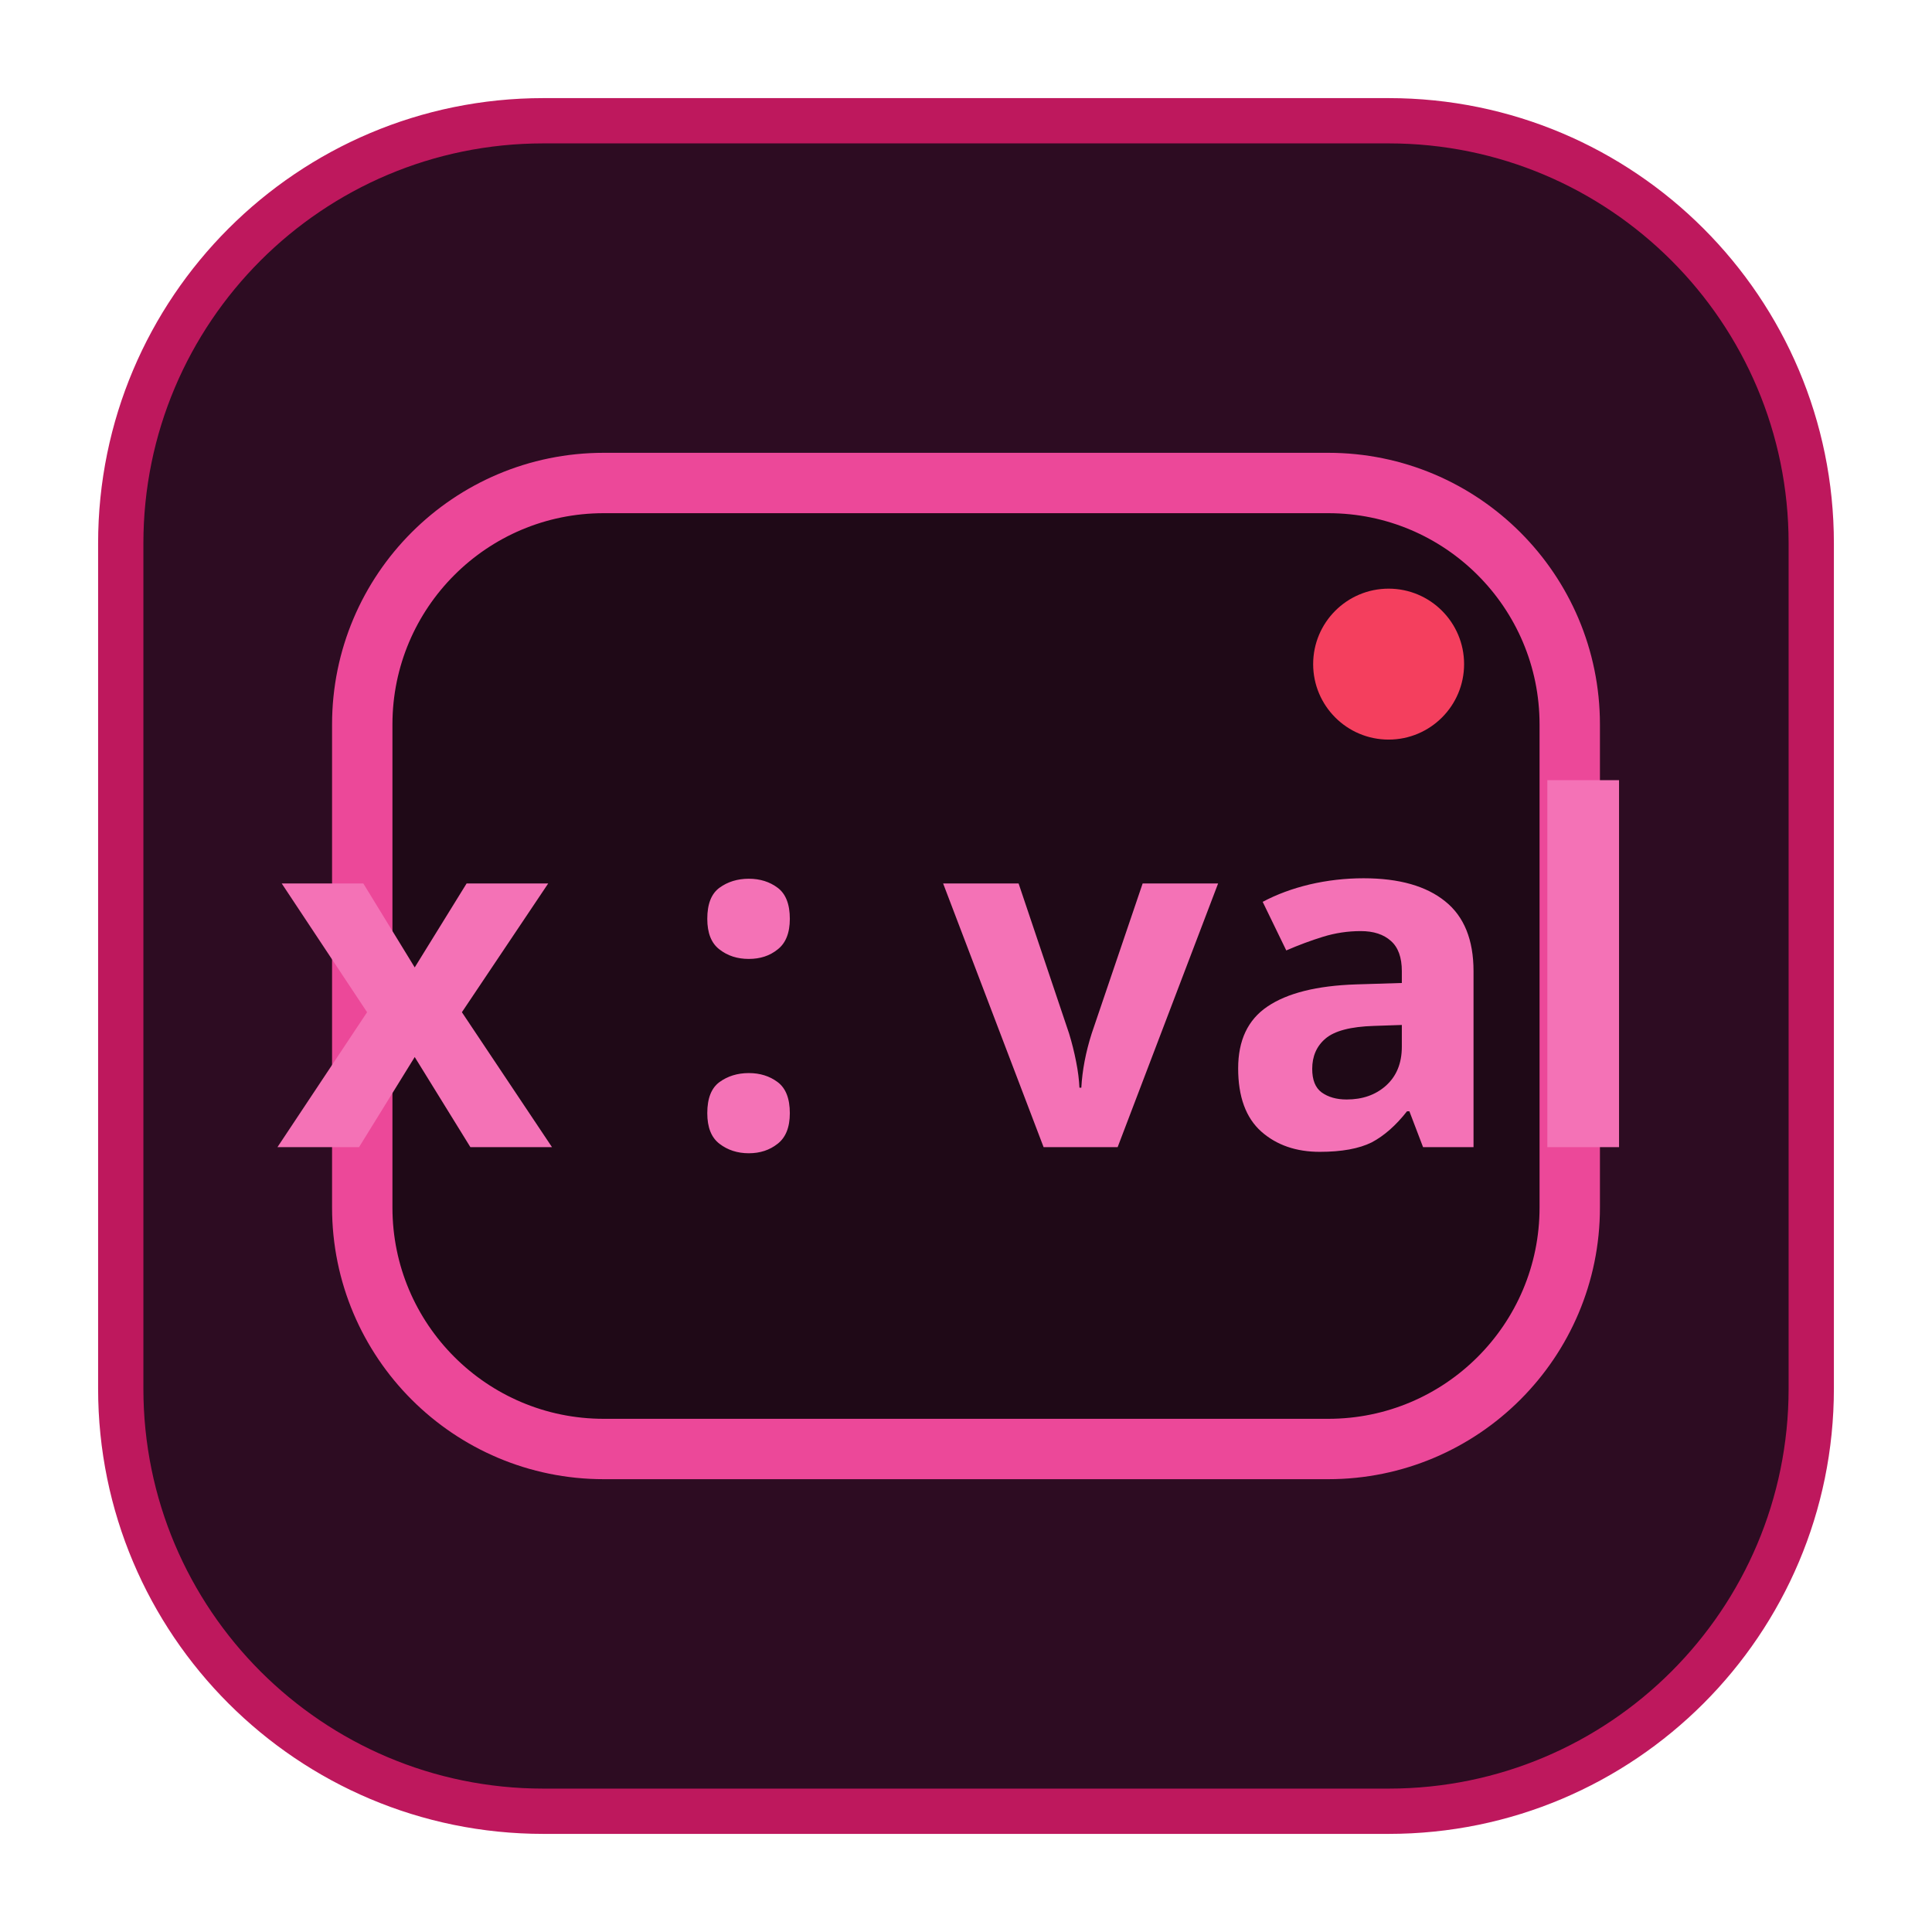
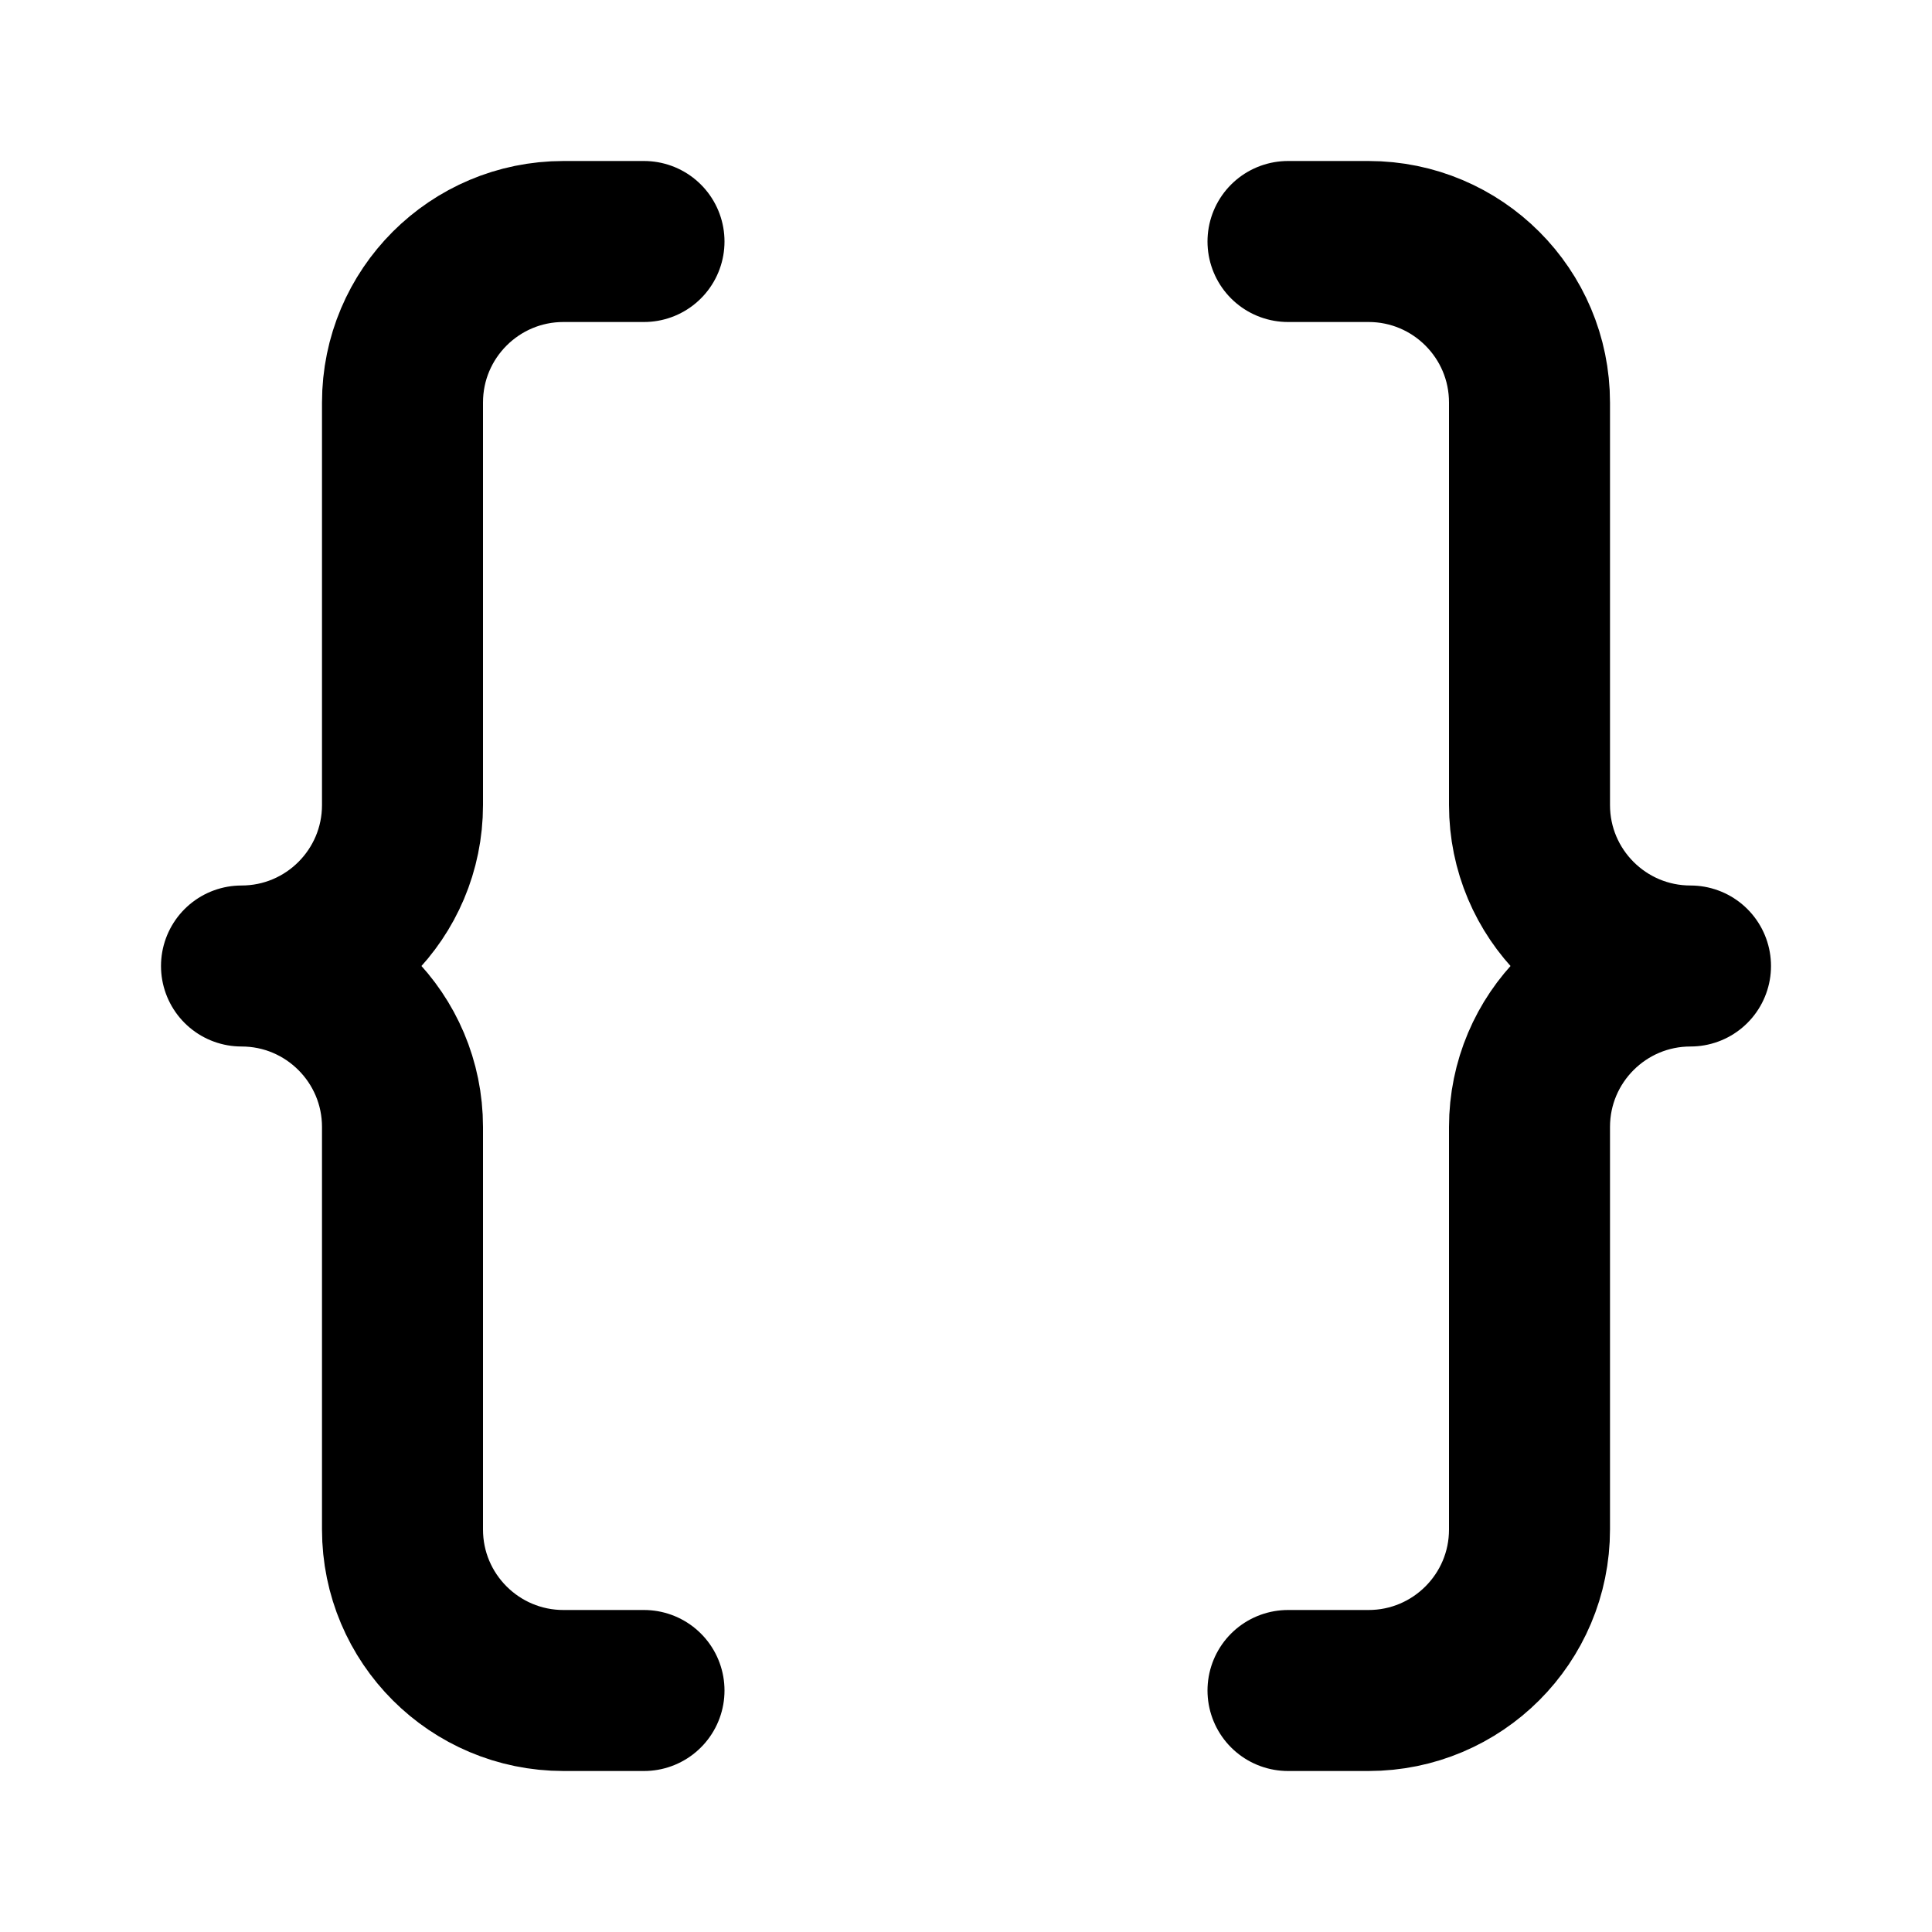
- <svg xmlns="http://www.w3.org/2000/svg" viewBox="0 0 64 64" width="64" height="64">
-   <defs>
-     <linearGradient id="varGrad" x1="0%" y1="0%" x2="100%" y2="100%">
-       <stop offset="0%" stop-color="#ec4899" />
-       <stop offset="100%" stop-color="#f472b6" />
-     </linearGradient>
-   </defs>
-   <rect x="4" y="4" width="56" height="56" rx="14" fill="#2d0c22" stroke="#be185d" stroke-width="1.5" />
-   <rect x="12" y="16" width="40" height="32" rx="8" fill="#1f0917" stroke="#ec4899" stroke-width="2" />
-   <text x="32" y="38" font-family="'Segoe UI', 'Consolas', monospace" font-size="16" font-weight="bold" fill="#f472b6" text-anchor="middle">x : val</text>
-   <circle cx="46" cy="22" r="2.5" fill="#f43f5e" />
+ <svg xmlns="http://www.w3.org/2000/svg" width="24" height="24" viewBox="0 0 24 24" fill="none" stroke="currentColor" stroke-width="2" stroke-linecap="round" stroke-linejoin="round">
+   <path d="M8 3H7a2 2 0 0 0-2 2v5a2 2 0 0 1-2 2 2 2 0 0 1 2 2v5a2 2 0 0 0 2 2h1" />
+   <path d="M16 3h1a2 2 0 0 1 2 2v5a2 2 0 0 0 2 2 2 2 0 0 0-2 2v5a2 2 0 0 1-2 2h-1" />
</svg>
